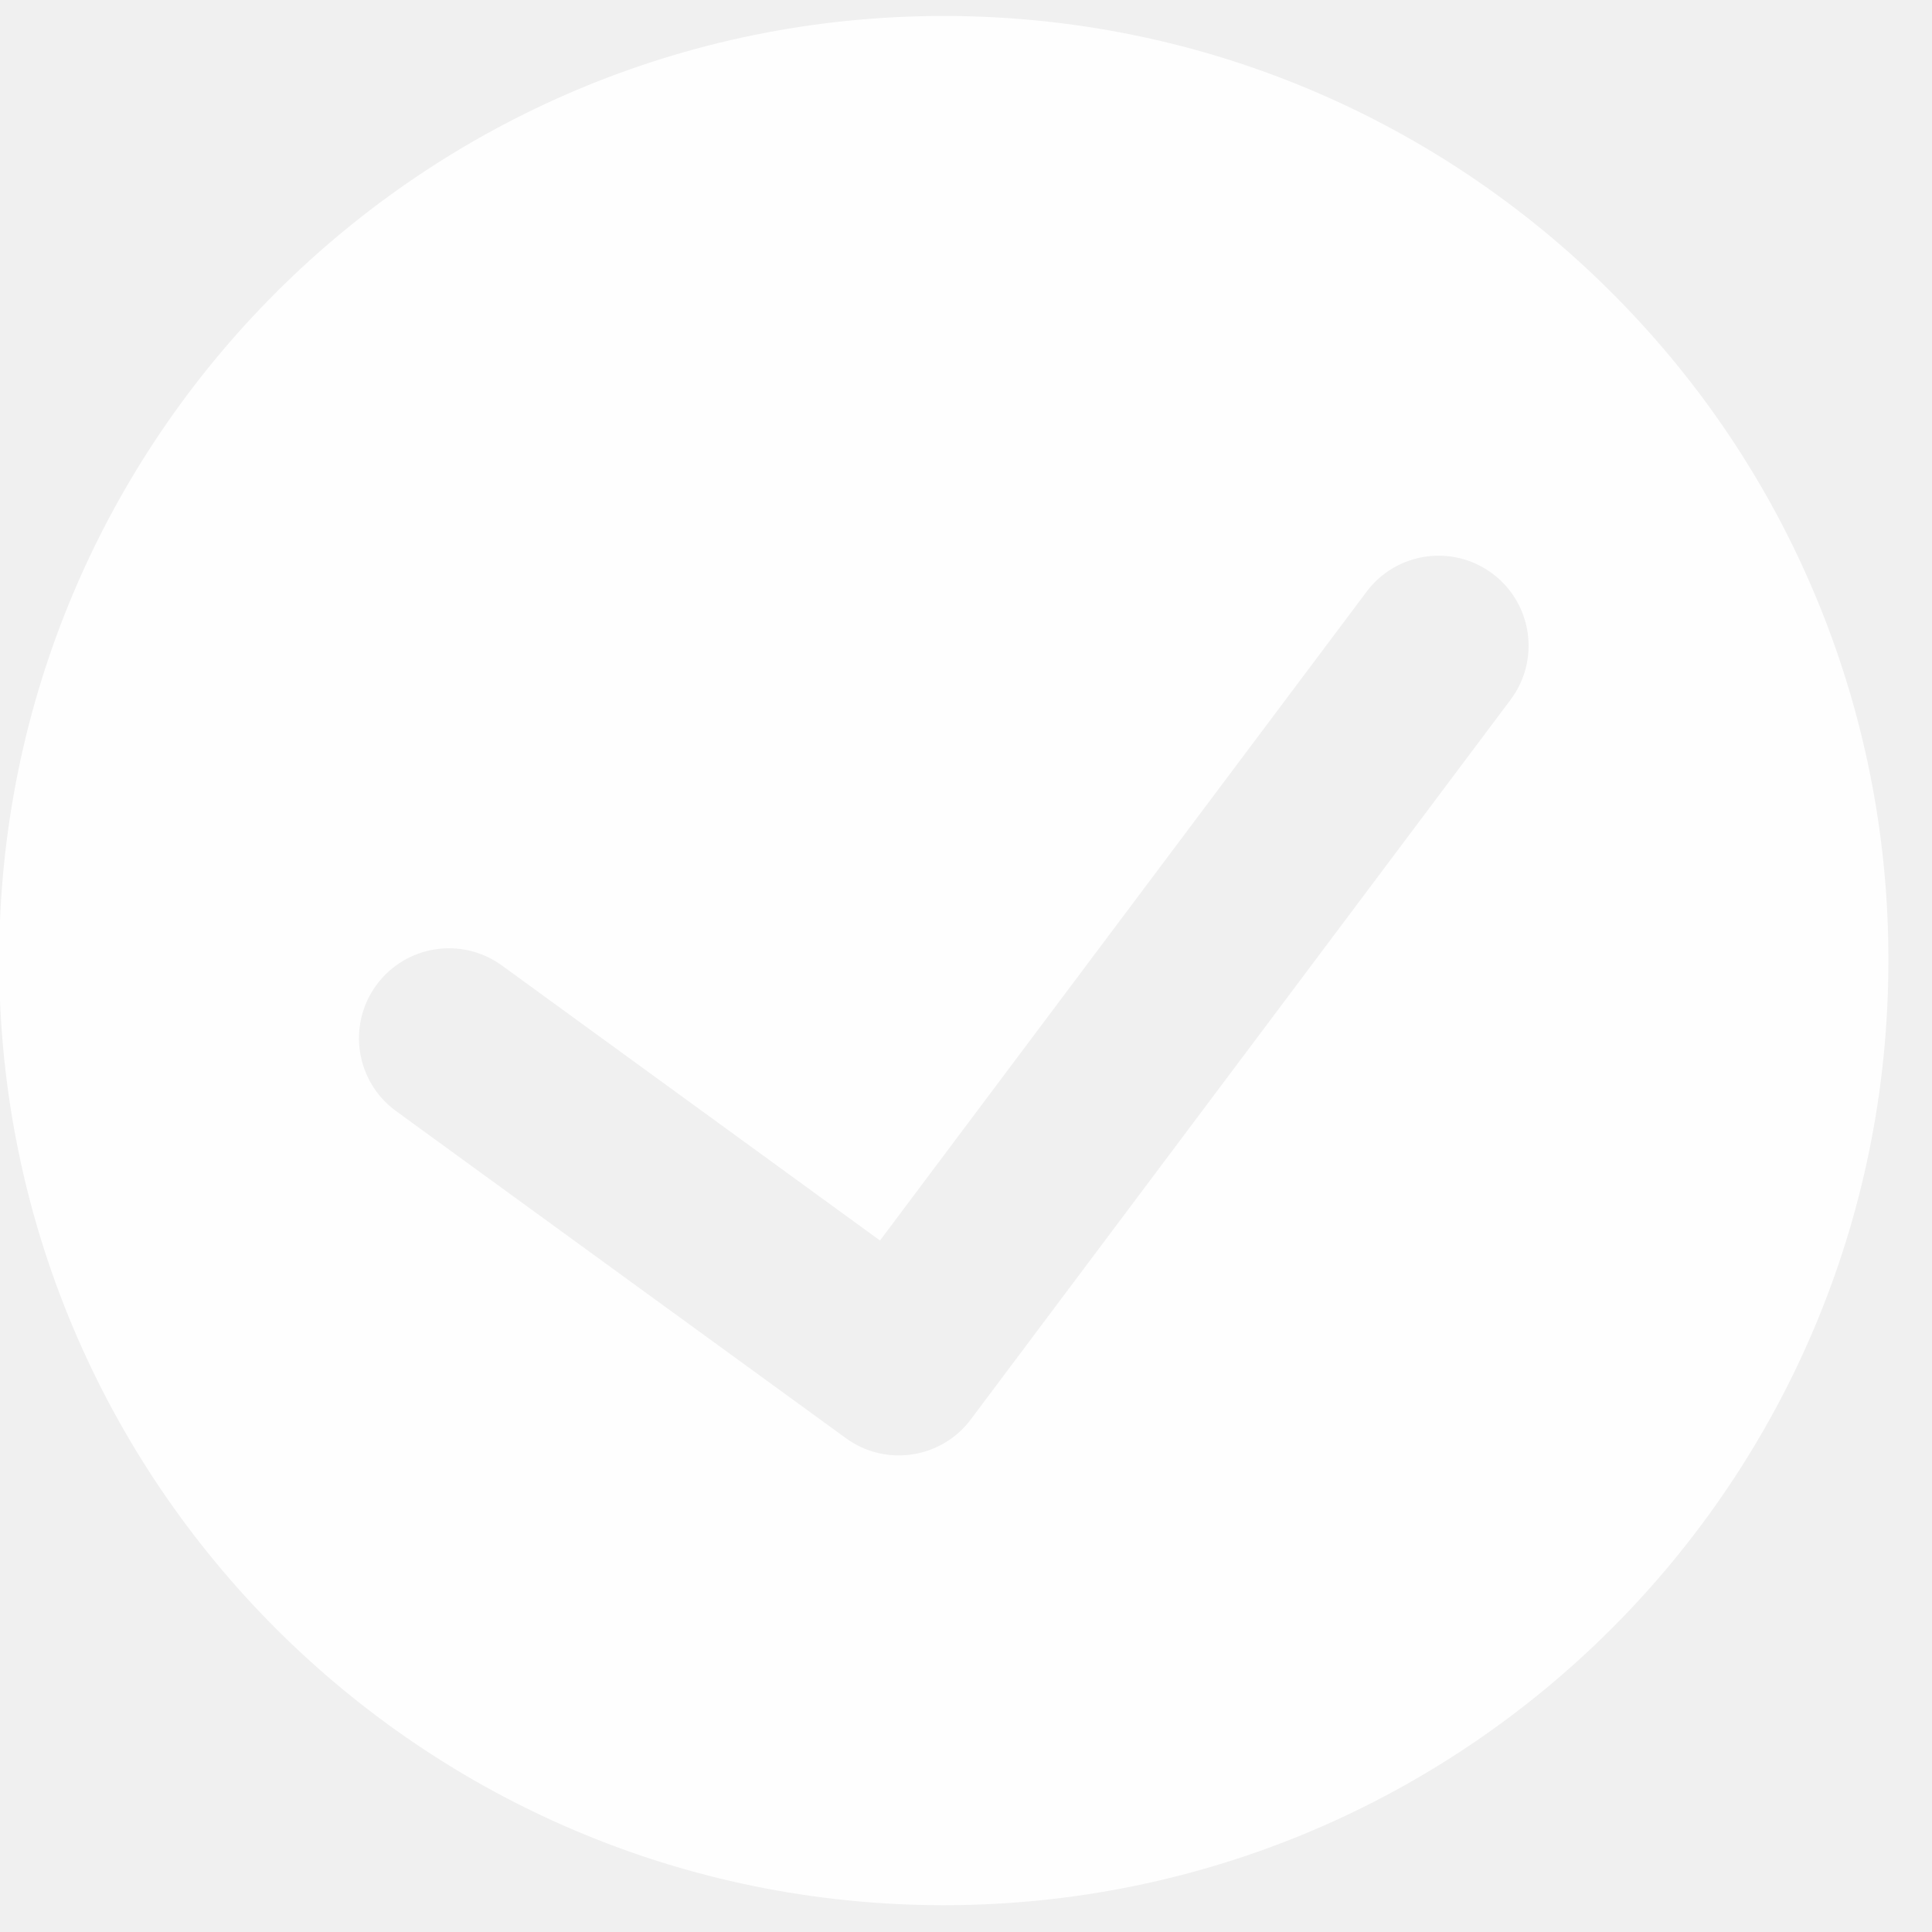
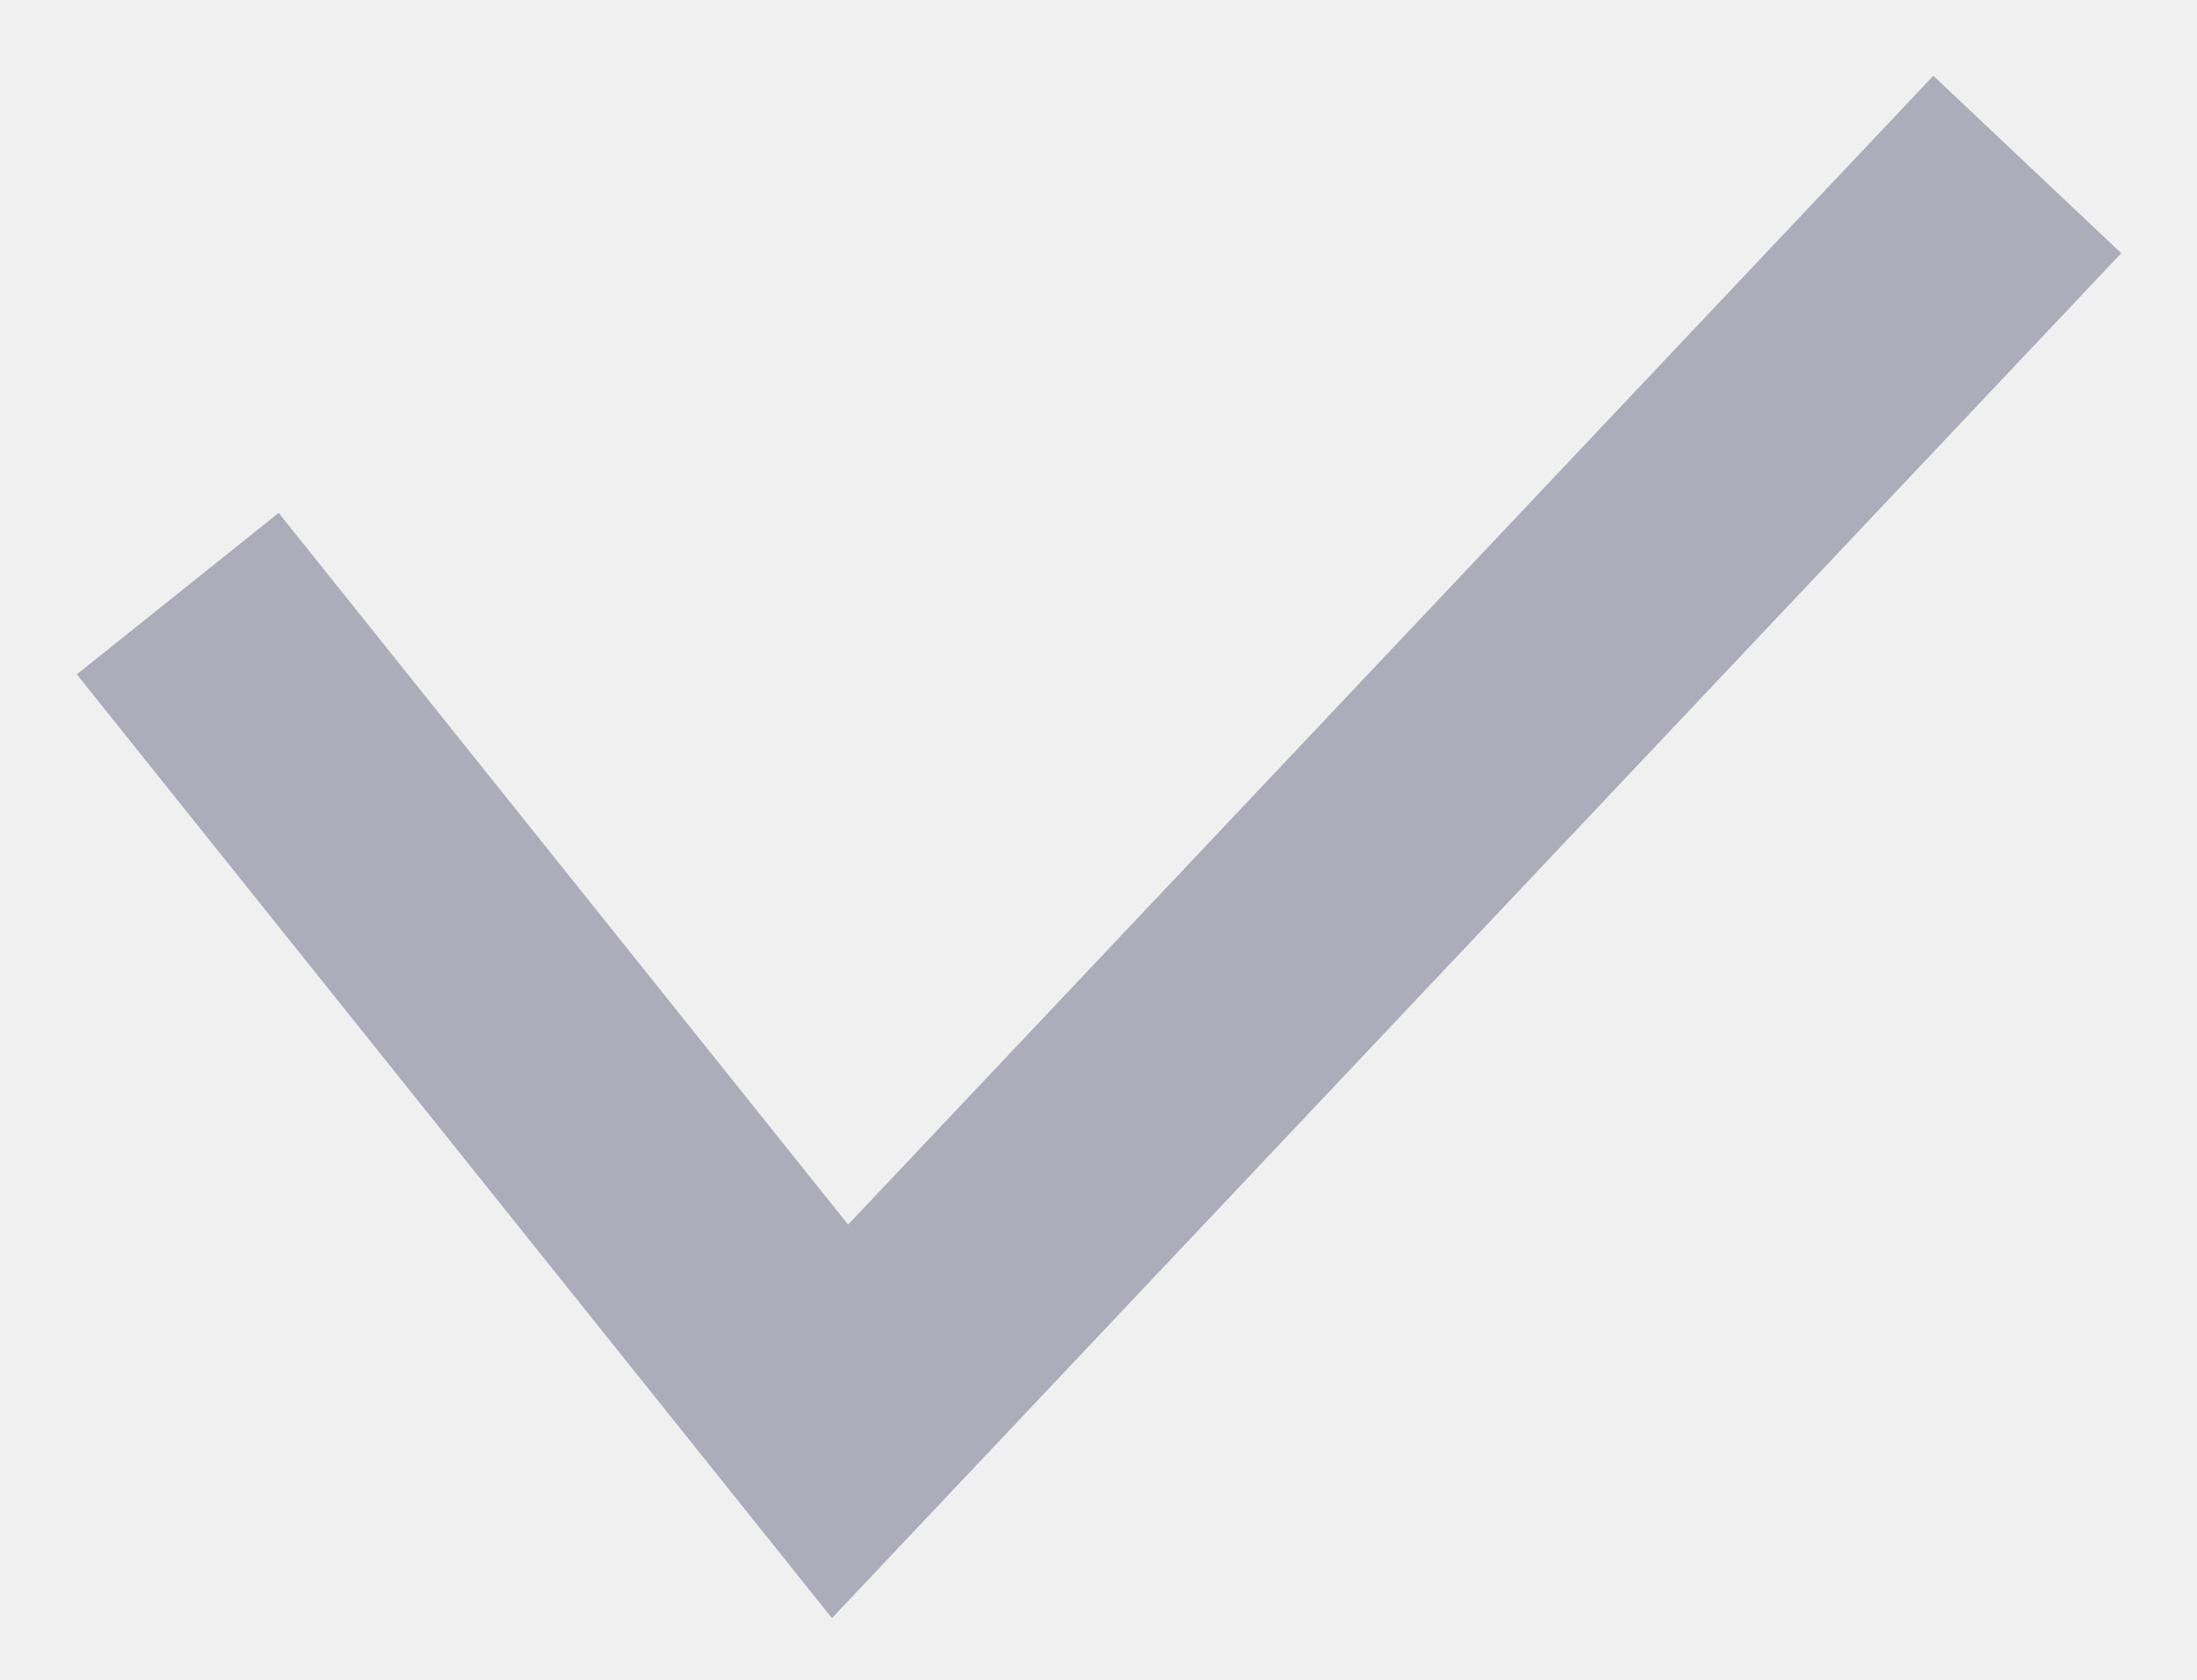
- <svg xmlns="http://www.w3.org/2000/svg" xmlns:xlink="http://www.w3.org/1999/xlink" width="23" height="23" viewBox="0 0 23 23">
-   <defs>
-     <path id="i8nsa" d="M459.476 254.768l-4.501-3.274a1.071 1.071 0 0 0-1.26 1.733l5.355 3.894a1.071 1.071 0 0 0 1.487-.223l6.426-8.568a1.071 1.071 0 0 0-1.714-1.286zm-10.486-3.333c0-6.21 5.035-11.245 11.245-11.245 3.283 0 6.236 1.406 8.292 3.649a11.193 11.193 0 0 1 2.954 7.597c0 6.21-5.035 11.245-11.246 11.245-6.21 0-11.245-5.035-11.245-11.245z" />
-   </defs>
-   <g>
-     <g transform="translate(-449 -240)">
-       <use fill="#fff" fill-opacity=".92" xlink:href="#i8nsa" />
-     </g>
+ <svg xmlns="http://www.w3.org/2000/svg" width="17px" height="13px" viewBox="0 0 17 13" version="1.1">
+   <g id="Page-1" stroke="none" stroke-width="1" fill="none" fill-rule="evenodd" opacity="0.316" stroke-linecap="square">
+     <polyline id="Line-2" stroke="#161543" stroke-width="2" points="2 5.375 6.5 11 15 2" />
  </g>
</svg>
